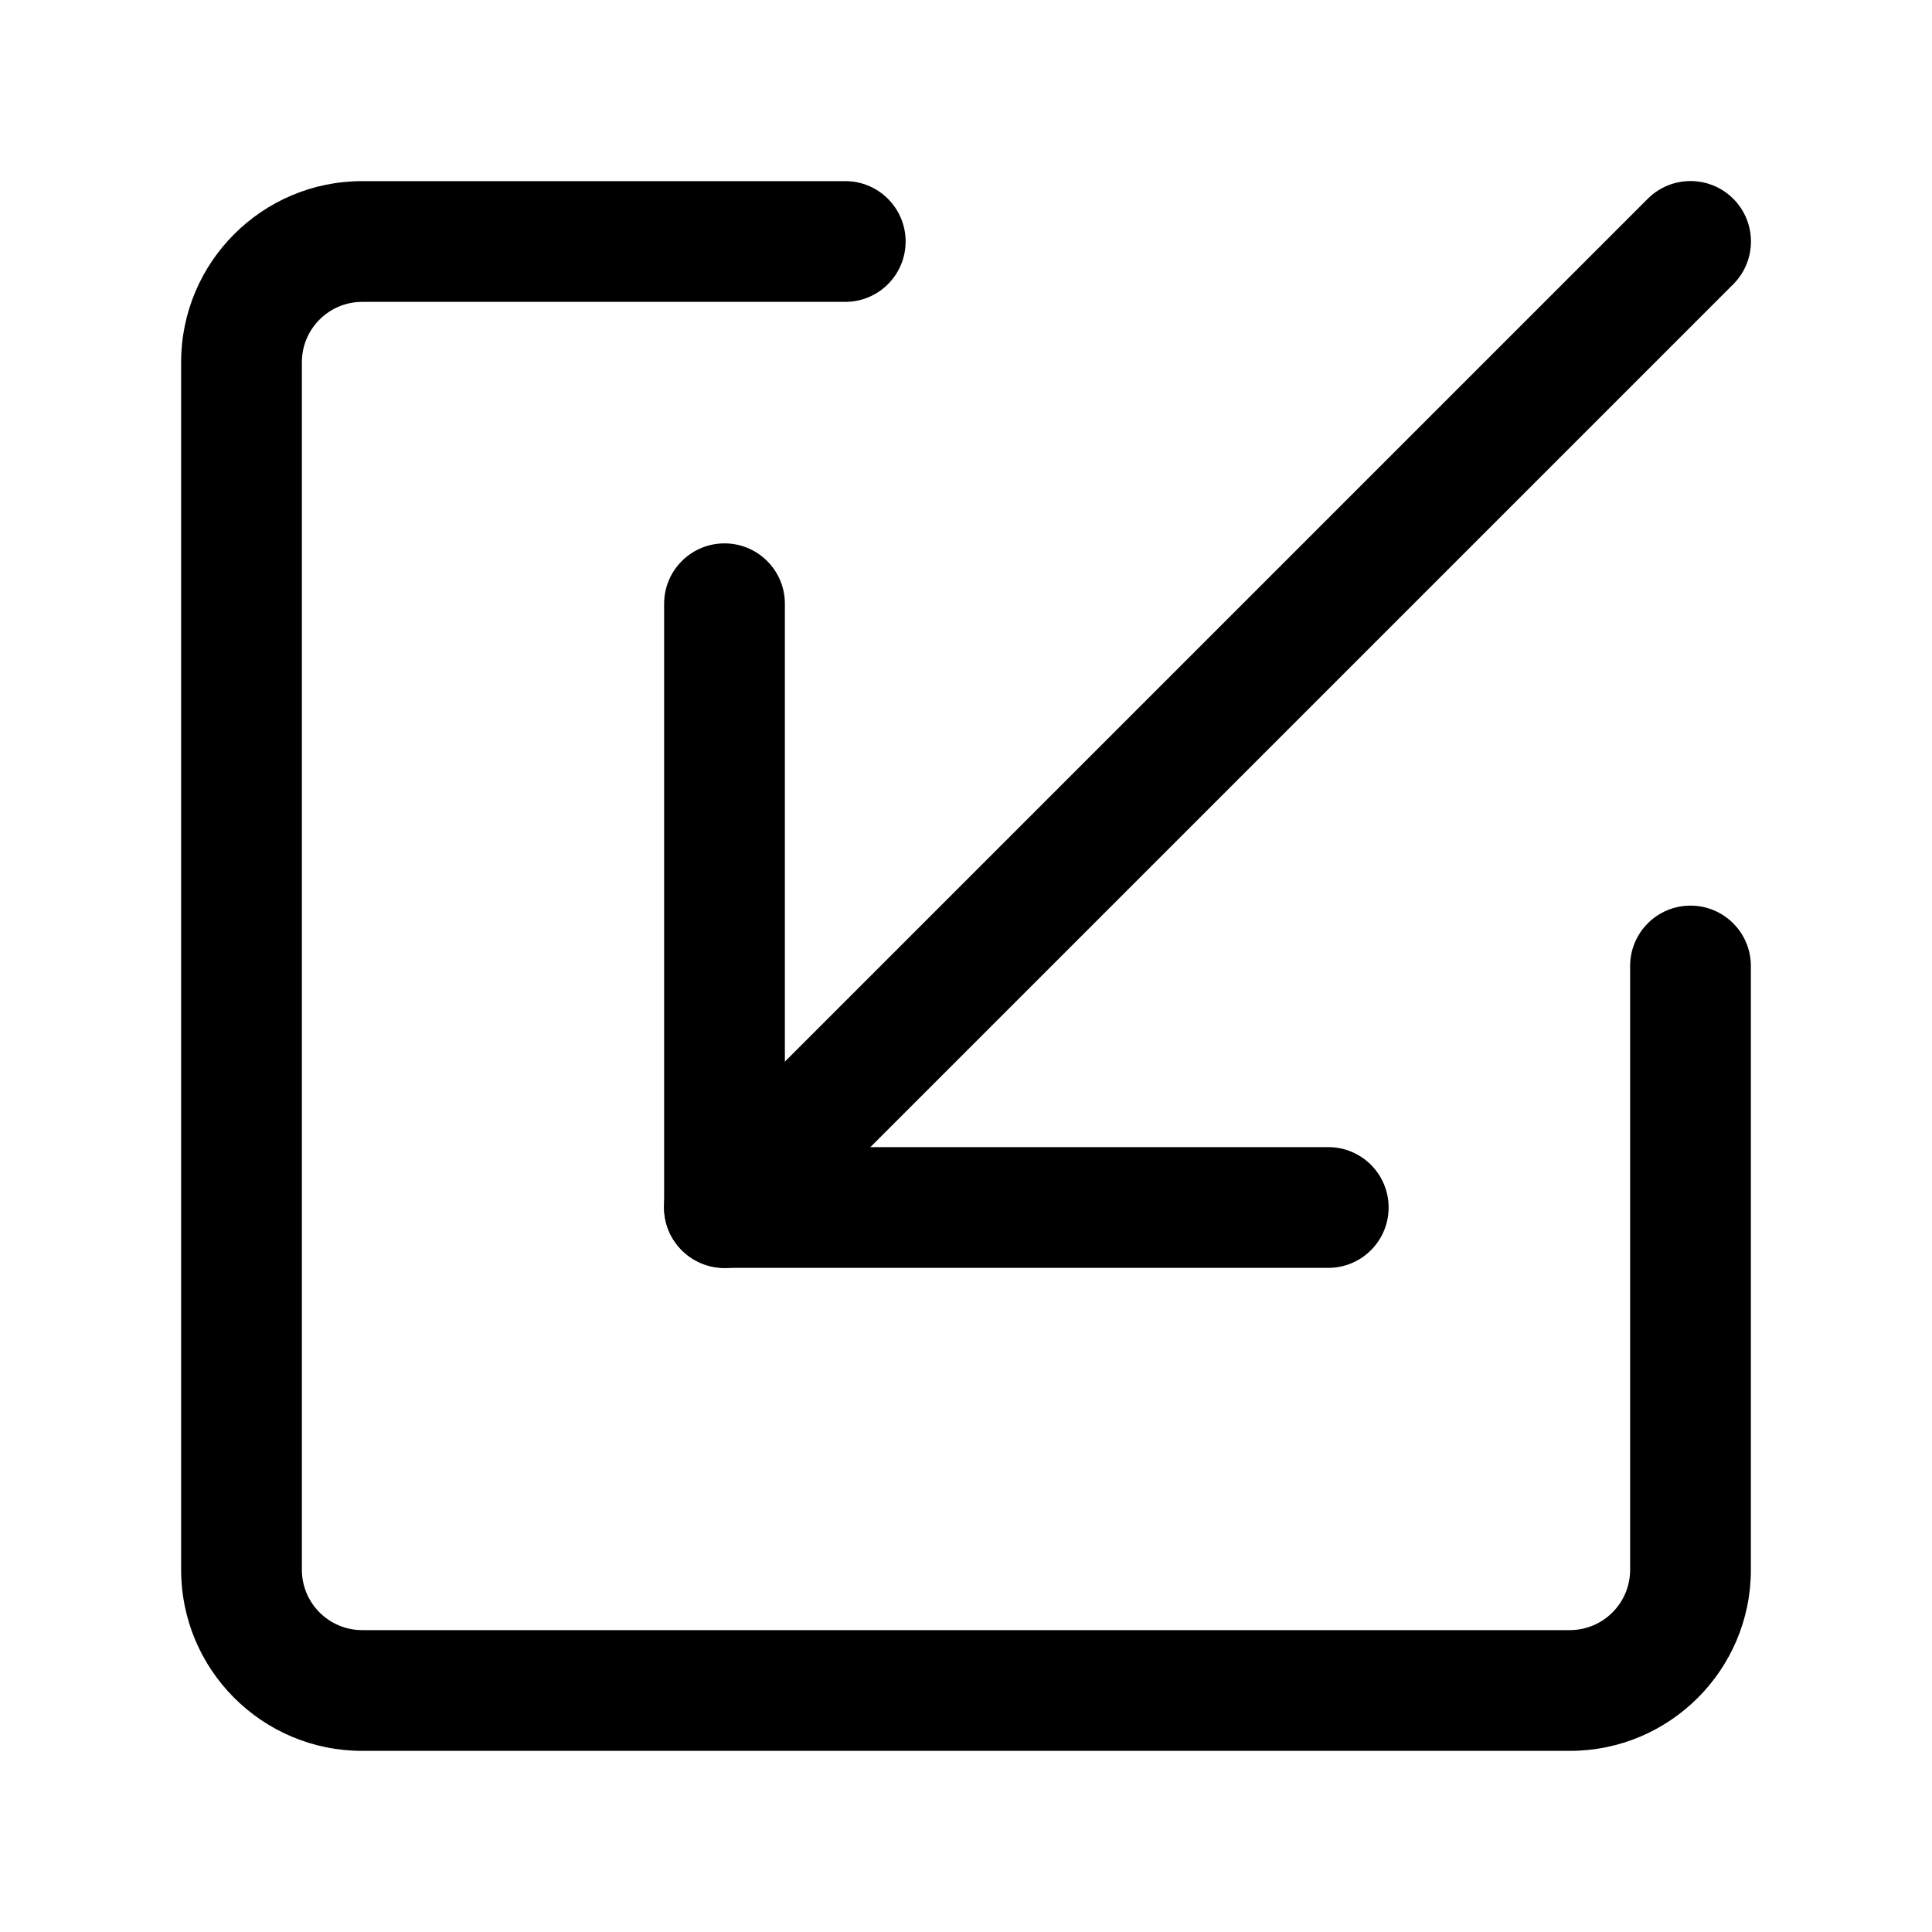
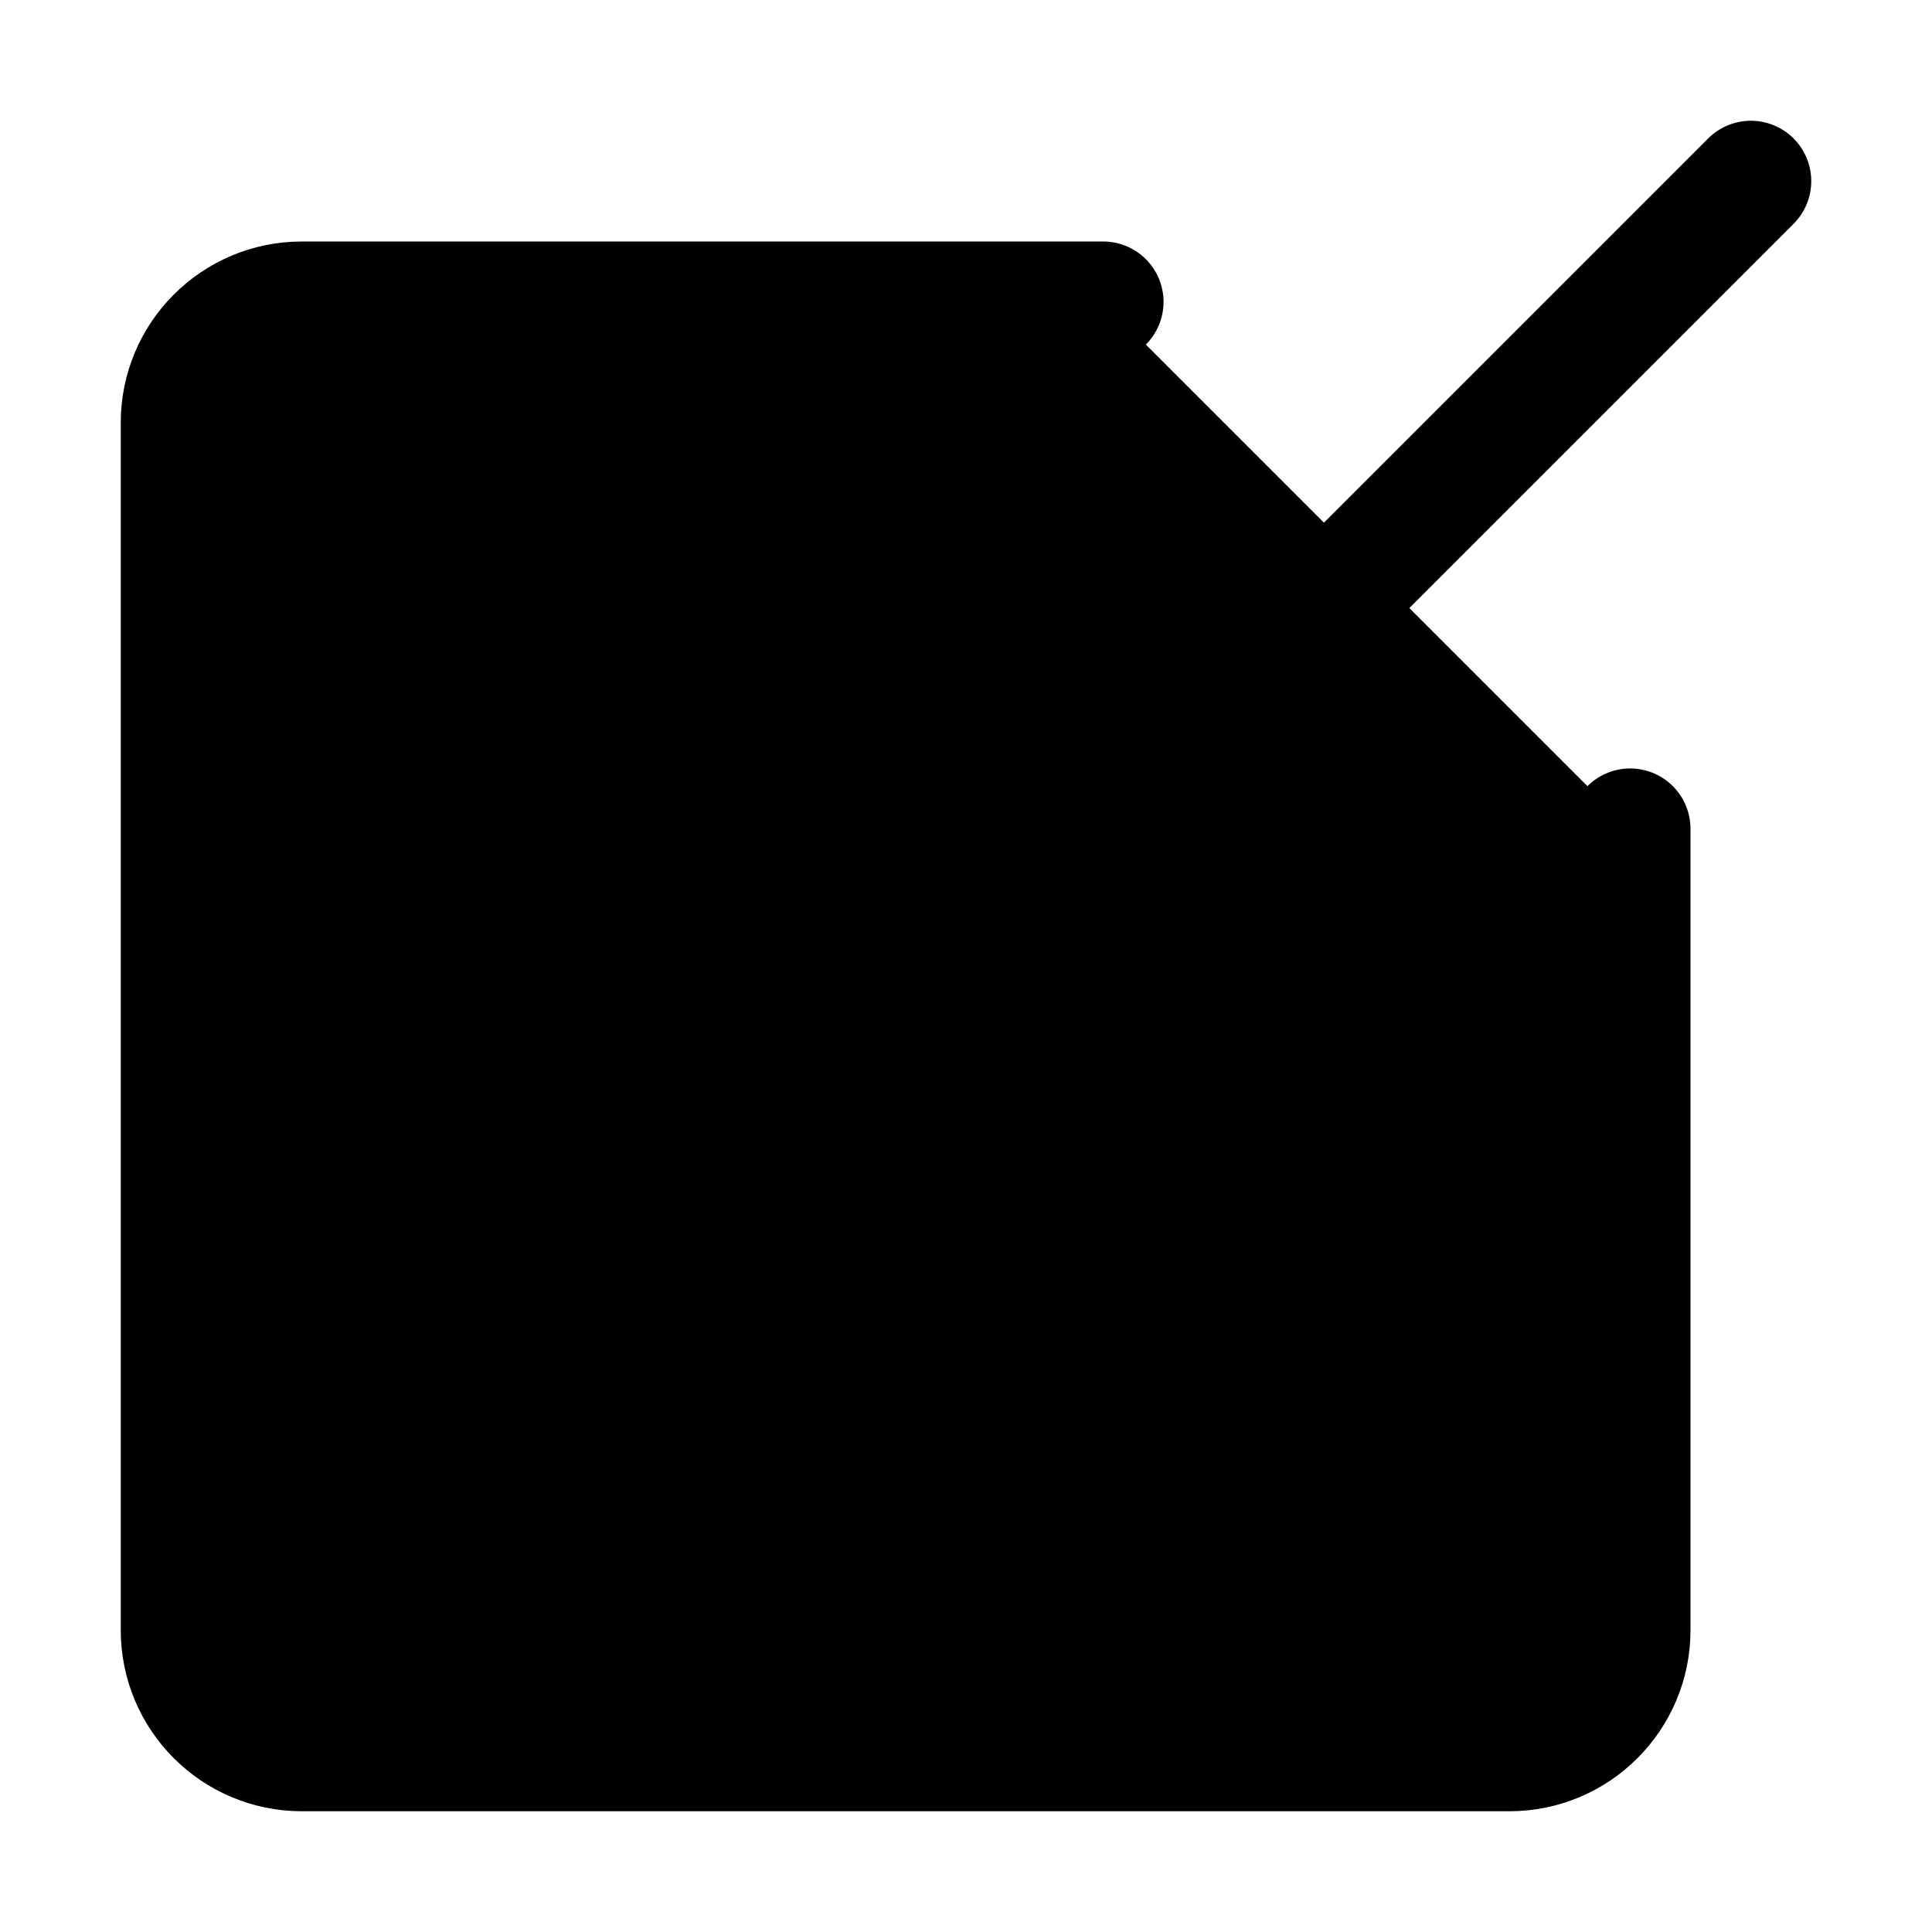
<svg xmlns="http://www.w3.org/2000/svg" width="1em" height="1em" viewBox="0 0 16 16" class="bi bi-box-arrow-in-down-left" fill="currentColor">
-   <path fill-rule="evenodd" d="M1.5 13A1.5 1.5 0 0 0 3 14.5h10a1.5 1.5 0 0 0 1.5-1.5V8a.5.5 0 0 0-1 0v5a.5.5 0 0 1-.5.5H3a.5.5 0 0 1-.5-.5V3a.5.5 0 0 1 .5-.5h4a.5.5 0 0 0 0-1H3A1.5 1.5 0 0 0 1.5 3v10z" />
-   <path fill-rule="evenodd" d="M11.5 10a.5.5 0 0 1-.5.5H6a.5.5 0 0 1-.5-.5V5a.5.5 0 0 1 1 0v4.5H11a.5.5 0 0 1 .5.5z" />
-   <path fill-rule="evenodd" d="M5.646 10.354a.5.5 0 0 1 0-.708l8-8a.5.5 0 0 1 .708.708l-8 8a.5.5 0 0 1-.708 0z" />
+   <path stroke="#000" stroke-linecap="round" d="M9.136 2.5H2.5a1 1 0 0 0-1 1v10a1 1 0 0 0 1 1h10a1 1 0 0 0 1-1V6.864" />
+   <path stroke="#000" stroke-linecap="round" stroke-linejoin="round" d="M5.5 5.5v5m0 0h5m-5 0l9-9" />
</svg>
